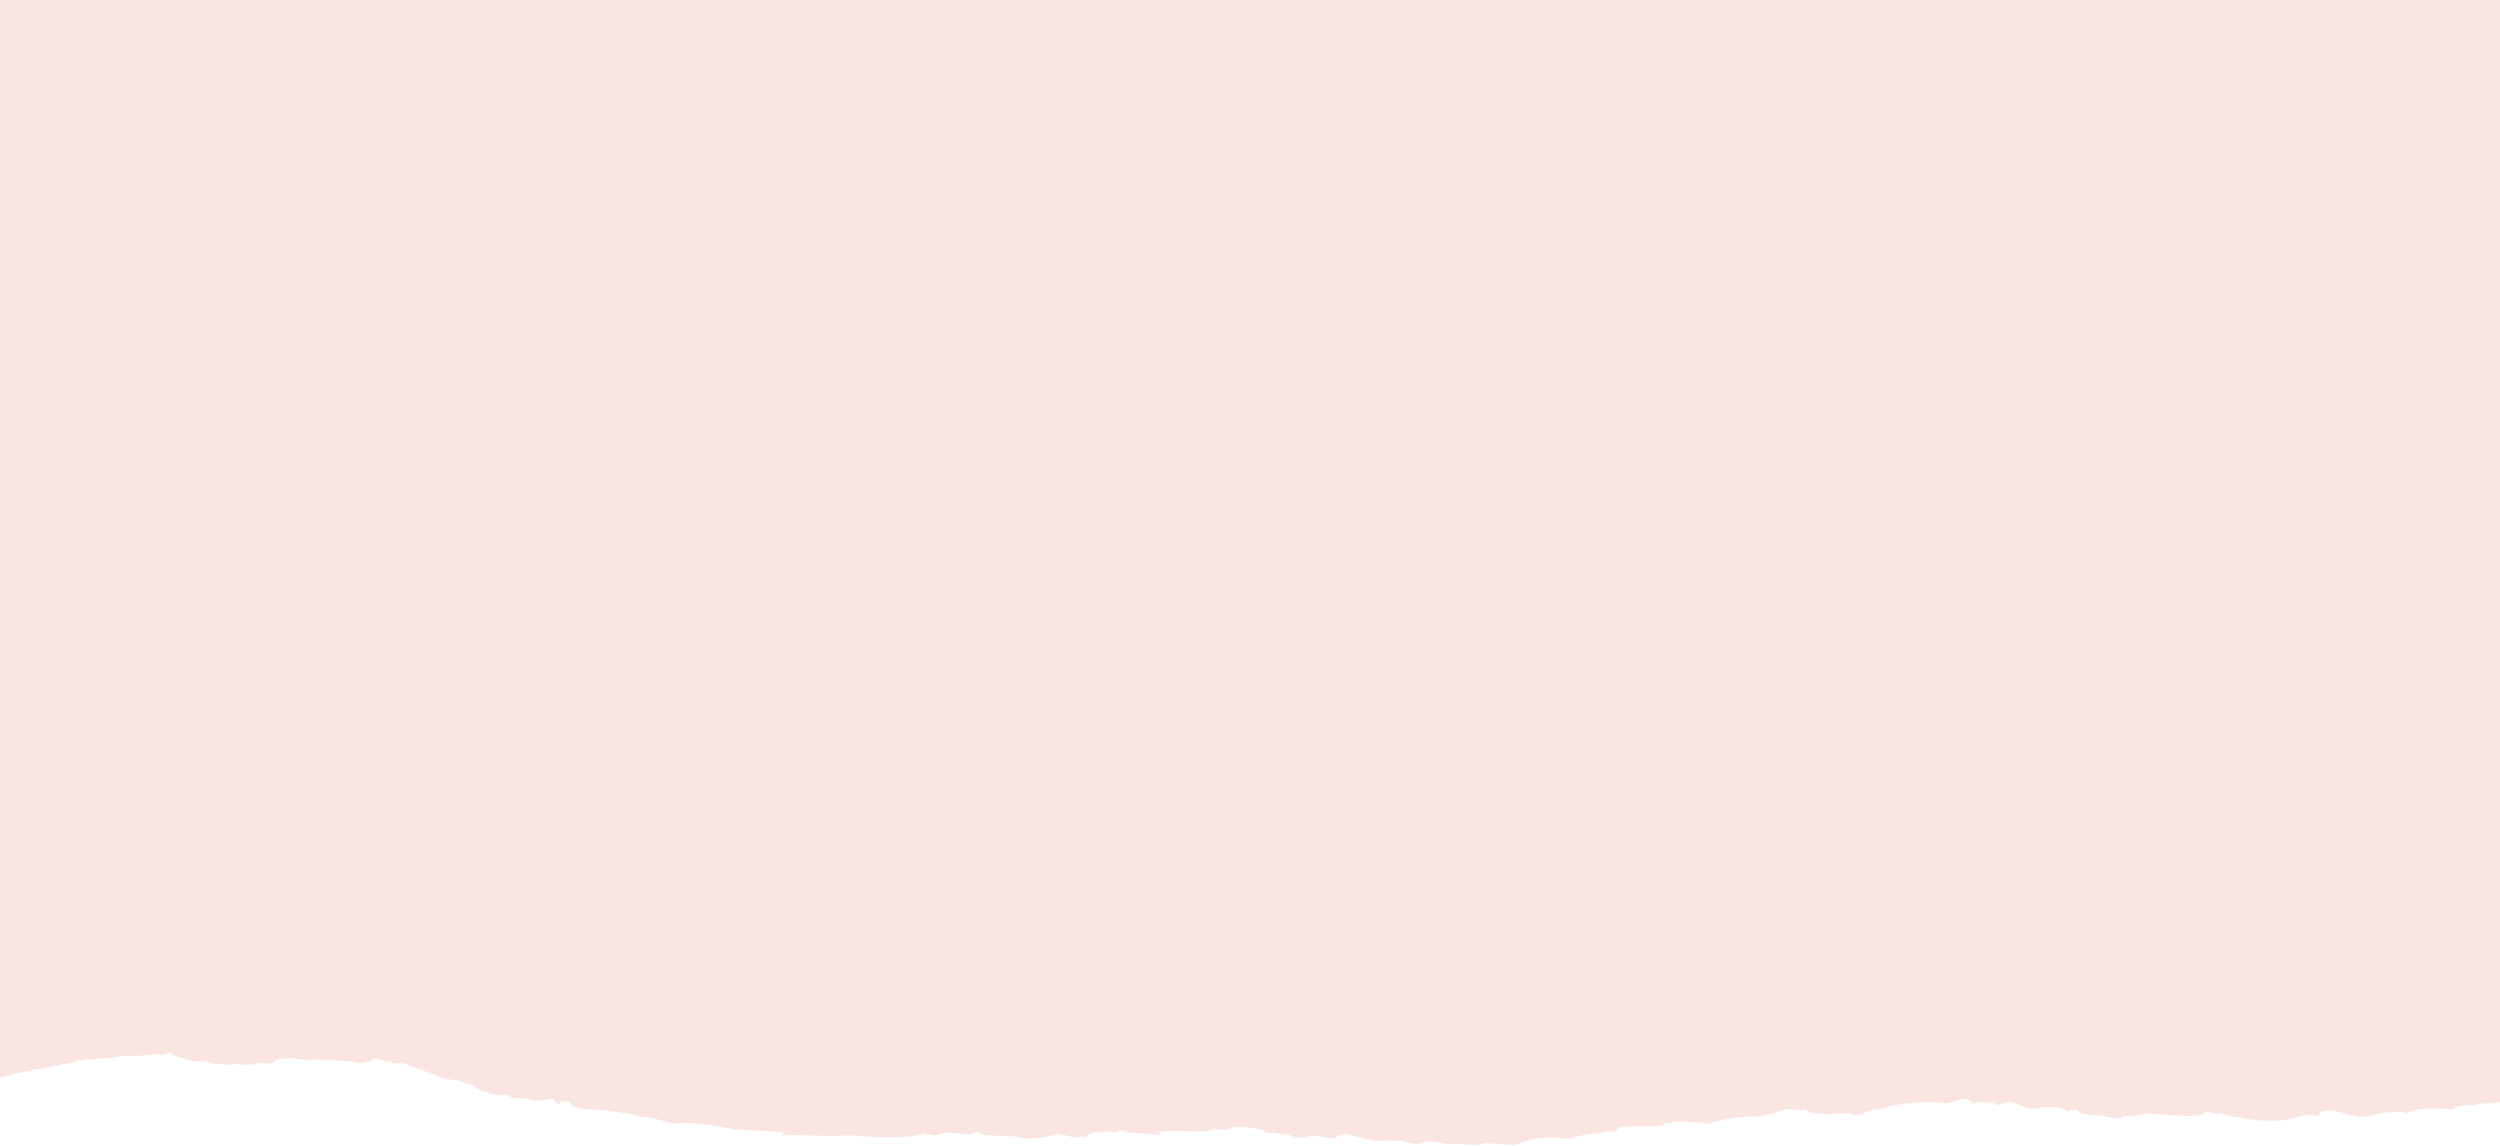
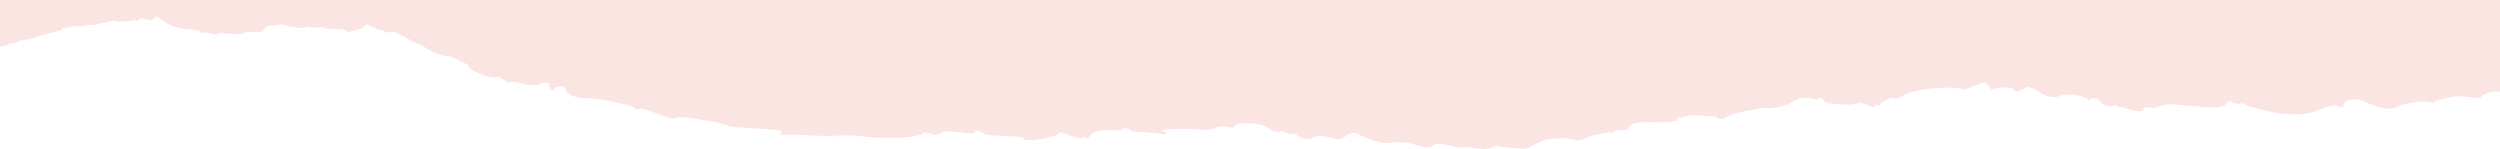
- <svg xmlns="http://www.w3.org/2000/svg" width="1417" height="649" viewBox="0 0 1417 649" fill="none">
-   <path d="M285.082 620.531C283.976 621.09 276.97 619.973 274.168 618.559C274.168 618.559 269.817 617.479 269.596 616.325C269.375 615.283 266.72 614.985 264.95 614.203C262.738 613.235 259.345 611.97 256.691 612.193C253.889 611.709 250.866 611.113 247.916 609.997C245.778 609.178 242.754 607.018 240.468 607.205C238.477 606.497 229.26 602.402 227.195 602.589C222.033 603.78 222.254 600.765 219.747 602.03C218.124 600.988 215.617 601.025 213.331 599.648C210.087 600.057 212.52 601.435 208.538 601.435C207.949 602.365 204.262 602.179 202.713 602.7C201.312 602.291 199.69 601.1 197.919 601.621C195.192 601.174 189.292 601.658 188.702 600.727C186.269 600.578 182.287 601.509 180.96 600.541C178.452 600.541 174.987 601.621 173.143 600.69C170.783 600.802 167.465 600.206 166.137 599.536C165.179 599.573 159.796 600.355 159.058 599.983C157.289 600.095 155.298 601.881 154.56 602.551C152.865 602.738 150.21 603.073 149.619 602.477C147.481 602.663 143.942 602.626 143.426 603.445C140.107 603.594 132.438 603.259 131.48 602.961C130.52 603.408 129.341 603.482 128.825 603.817C127.498 603.11 123.221 602.812 121.009 602.998C118.649 601.472 113.782 601.658 111.127 601.435C107.809 601.137 105.08 600.504 102.868 599.759C99.181 598.531 96.969 597.042 95.863 596.484C91.66 599.387 90.185 597.191 87.383 597.377C87.014 596.335 85.244 599.052 84.212 598.01C80.303 598.308 72.561 599.052 72.561 598.159C67.62 598.643 59.288 600.467 57.96 599.797C54.273 601.062 47.194 599.573 45.424 601.509C43.138 599.908 43.359 601.807 42.401 601.956C38.64 602.551 33.183 604.078 31.561 603.743C31.34 604.301 25.145 605.567 21.975 605.827C21.606 606.125 20.574 605.902 20.279 605.827C19.099 606.423 15.707 607.428 13.716 607.167C13.716 607.689 10.84 608.47 9.586 608.061C6.784 609.922 0.885 610.183 0 610.629L9.98611e-05 0H1417V624.85C1417 624.85 1403.87 625.557 1402.18 626.413C1400.04 625.855 1391.27 626.786 1391.27 628.349C1388.91 629.577 1381.83 627.381 1374.3 628.423C1366.78 629.503 1364.72 629.801 1364.72 630.918C1362.58 629.801 1352.18 629.801 1344.22 632.332C1336.25 634.864 1326.01 629.354 1320.99 629.354C1315.98 629.354 1314.13 630.731 1314.13 632.332C1312.95 632.481 1311.26 632.258 1311.4 631.885C1309.93 631.588 1307.12 631.662 1299.75 633.784C1285.15 638.028 1263.55 632.22 1260.81 631.923C1259.78 631.811 1259.71 631.141 1257.94 630.769C1257.35 631.253 1255.36 631.29 1254.48 630.843C1253.15 631.402 1251.89 630.359 1251.74 629.912C1249.02 629.912 1250.64 631.29 1245.85 632.258C1241.06 633.226 1222.4 631.253 1218.34 631.253C1214.29 631.253 1212.22 631.997 1208.76 632.853C1205.43 632.109 1202.12 632.63 1202.71 633.784C1199.17 634.901 1195.11 632.63 1188.11 632.183C1187.74 631.513 1186.34 631.588 1185.9 632.109C1177.57 632.109 1178.67 628.461 1176.31 628.945C1173.95 629.429 1175.65 628.088 1172.1 629.875C1172.1 628.535 1162.67 626.45 1156.25 628.014C1149.84 629.577 1144.83 626.227 1141.14 624.924C1137.45 623.621 1136.86 625.483 1132.88 626.115C1128.9 626.748 1132.88 624.626 1126.09 624.626C1119.31 624.626 1122.04 625.11 1117.84 625.557C1118.2 624.254 1117.02 625.222 1115.99 623.659C1114.44 621.388 1111.34 623.658 1102.72 625.408C1095.86 623.919 1074.55 624.738 1066.74 628.684C1065.41 629.354 1062.53 628.498 1061.42 628.945C1056.78 630.843 1056.04 630.545 1055.67 631.96C1055.38 631.96 1053.09 631.29 1052.64 631.253C1052.64 631.625 1053.02 631.997 1053.17 632.369C1050.21 632.369 1045.79 630.657 1045.79 630.657C1037.61 632.109 1033.03 631.178 1028.24 630.918C1023.45 630.657 1024.4 627.418 1021.6 629.242C1020.72 629.726 1013.27 627.418 1008.33 629.95C1003.39 632.481 994.468 632.853 994.468 632.853C991.742 632.183 973.524 634.752 970.5 636.278C967.548 637.769 966.072 637.022 964.218 636.085L964.085 636.017C962.61 636.762 950.295 634.305 945.282 636.836C943.806 636.055 942.258 636.501 943.29 637.618C938.275 639.07 931.418 638.139 922.79 638.512C912.983 638.958 918.735 641.937 911.508 641.49C910.18 641.415 907.084 641.564 907.821 642.42C901.48 642.42 894.327 643.798 890.787 645.026C886.436 646.515 884.519 644.207 874.785 644.84C865.125 645.436 861.291 648.86 857.972 648.86C854.654 648.86 843.887 648.302 842.634 647.669C842.266 647.893 840.643 648.116 840.2 648.265C835.039 650.163 828.034 647.707 823.83 648.377C819.258 649.121 811.294 645.473 807.091 647.595C802.888 649.717 797.062 646.925 792.491 646.292C792.491 647.036 787.993 645.808 782.683 646.59C777.374 647.371 764.248 642.793 764.248 642.793C759.086 642.085 758.201 644.691 755.399 645.138C752.523 645.585 745.149 642.606 740.134 644.468C735.121 646.329 732.392 643.351 728.853 642.867C728.042 643.798 722.732 641.937 722.732 641.937C717.717 643.091 716.464 640.819 712.924 639.814C709.311 638.809 697.292 638.139 696.554 639.926C695.817 641.75 689.475 638.809 686.009 640.559C682.617 642.309 672.735 640.559 661.823 641.118C650.909 641.676 657.619 641.452 658.651 642.979C657.693 643.5 647.811 642.16 642.133 642.16C636.455 642.16 639.552 640.819 635.571 640.819C631.588 640.819 634.317 642.048 632.105 641.75C629.893 641.452 618.831 640.819 616.472 643.314C614.112 645.808 612.269 643.947 612.269 643.947C612.269 646.329 601.65 642.718 598.848 642.346C599.437 643.947 580.265 646.739 578.938 645.063C577.611 643.388 559.322 644.058 557.701 643.202C556.078 642.346 551.58 640.819 551.58 642.383C551.58 643.947 536.316 640.857 532.776 642.644C529.237 644.468 525.992 642.644 525.992 642.644C524.739 643.574 524.812 641.825 523.411 642.532C518.175 645.175 501.068 644.542 497.749 644.542C494.283 644.542 478.208 642.755 474.152 644.058C472.972 644.43 474.005 642.904 472.456 643.686C471.35 644.244 451.588 643.165 449.302 643.277C447.015 643.425 445.098 643.351 443.845 643.5C442.591 643.649 443.845 642.755 444.509 641.713C442.443 642.532 443.476 641.787 442.812 641.676C438.83 640.969 415.824 640.633 414.127 639.777C412.063 638.735 387.138 635.496 384.705 636.725C382.64 637.767 371.357 633.709 365.901 632.891C364.205 632.63 363.836 634.231 363.098 633.151C362.214 631.923 342.894 628.87 335.372 628.87C327.85 628.87 323.722 626.897 323.722 625.296C323.722 623.696 317.158 623.956 317.158 625.296C317.158 626.674 314.504 625.296 314.504 623.733C314.504 622.356 311.112 622.616 307.646 623.807C306.539 624.18 306.982 623.175 305.729 623.621C303.221 624.515 296.142 621.686 292.235 622.616C291.275 622.84 290.907 621.872 290.169 622.021C290.169 622.021 286.188 619.973 285.082 620.531Z" fill="#FAE5E2" />
+ <svg xmlns="http://www.w3.org/2000/svg" width="990" height="59" viewBox="21 0 960 59" fill="none">
+   <path d="M202.595 30.532C201.809 31.09 196.831 29.973 194.839 28.558C194.839 28.558 191.747 27.479 191.59 26.325C191.433 25.283 189.546 24.985 188.289 24.203C186.717 23.235 184.305 21.97 182.419 22.193C180.428 21.709 178.28 21.113 176.183 19.997C174.663 19.178 172.514 17.018 170.89 17.205C169.475 16.497 162.925 12.402 161.458 12.589C157.789 13.78 157.947 10.764 156.165 12.03C155.012 10.988 153.23 11.025 151.605 9.648C149.3 10.057 151.029 11.435 148.199 11.435C147.78 12.365 145.16 12.179 144.059 12.7C143.064 12.291 141.911 11.1 140.653 11.621C138.714 11.174 134.522 11.658 134.102 10.727C132.373 10.578 129.544 11.509 128.6 10.541C126.818 10.541 124.355 11.621 123.045 10.69C121.368 10.802 119.01 10.206 118.067 9.536C117.385 9.573 113.56 10.355 113.036 9.983C111.778 10.095 110.364 11.881 109.839 12.551C108.634 12.738 106.748 13.073 106.328 12.477C104.808 12.663 102.293 12.626 101.927 13.445C99.568 13.594 94.118 13.259 93.437 12.961C92.755 13.408 91.917 13.482 91.55 13.817C90.607 13.11 87.568 12.812 85.996 12.998C84.319 11.472 80.86 11.658 78.973 11.435C76.615 11.137 74.676 10.504 73.104 9.759C70.484 8.531 68.912 7.042 68.126 6.484C65.138 9.387 64.09 7.191 62.099 7.377C61.837 6.335 60.579 9.052 59.846 8.01C57.068 8.308 51.566 9.052 51.566 8.159C48.055 8.643 42.133 10.467 41.19 9.797C38.569 11.062 33.539 9.573 32.281 11.509C30.657 9.908 30.814 11.807 30.132 11.956C27.46 12.551 23.582 14.078 22.429 13.743C22.272 14.301 17.87 15.567 15.617 15.827C15.354 16.125 14.621 15.902 14.411 15.827C13.573 16.423 11.162 17.428 9.747 17.167C9.747 17.689 7.703 18.47 6.813 18.061C4.821 19.922 0.629 20.183 0 20.629L7.09669e-05 0H1007V34.85C1007 34.85 997.671 35.557 996.468 36.413C994.944 35.855 988.713 36.785 988.713 38.349C987.035 39.577 982.007 37.381 976.657 38.423C971.314 39.503 969.846 39.801 969.846 40.917C968.328 39.801 960.937 39.801 955.279 42.332C949.615 44.864 942.335 39.354 938.769 39.354C935.209 39.354 933.895 40.731 933.895 42.332C933.055 42.481 931.853 42.258 931.957 41.885C930.909 41.588 928.915 41.662 923.678 43.784C913.3 48.028 897.95 42.22 896.006 41.923C895.272 41.811 895.223 41.141 893.964 40.769C893.545 41.253 892.132 41.29 891.503 40.843C890.559 41.401 889.664 40.359 889.559 39.912C887.622 39.912 888.775 41.29 885.37 42.258C881.964 43.225 868.705 41.253 865.824 41.253C862.943 41.253 861.474 41.997 859.013 42.853C856.649 42.109 854.293 42.63 854.712 43.784C852.195 44.901 849.314 42.63 844.335 42.183C844.076 41.513 843.083 41.588 842.768 42.109C836.845 42.109 837.628 38.461 835.95 38.945C834.279 39.428 835.481 38.088 832.964 39.875C832.964 38.535 826.257 36.45 821.698 38.014C817.138 39.577 813.579 36.227 810.957 34.924C808.334 33.621 807.915 35.483 805.089 36.115C802.257 36.748 805.089 34.626 800.264 34.626C795.446 34.626 797.383 35.11 794.397 35.557C794.656 34.254 793.817 35.222 793.082 33.658C791.984 31.388 789.782 33.658 783.656 35.408C778.782 33.919 763.635 34.738 758.082 38.684C757.138 39.354 755.096 38.498 754.306 38.945C751.005 40.843 750.481 40.545 750.222 41.96C750.012 41.96 748.383 41.29 748.068 41.253C748.068 41.625 748.334 41.997 748.439 42.369C746.341 42.369 743.194 40.657 743.194 40.657C737.383 42.109 734.131 41.178 730.725 40.917C727.32 40.657 727.998 37.418 726.005 39.242C725.383 39.726 720.089 37.418 716.578 39.95C713.068 42.481 706.725 42.853 706.725 42.853C704.788 42.183 691.841 44.752 689.692 46.278C687.594 47.769 686.545 47.022 685.228 46.085L685.133 46.017C684.085 46.762 675.333 44.305 671.77 46.837C670.722 46.055 669.621 46.501 670.355 47.618C666.791 49.07 661.918 48.139 655.786 48.512C648.817 48.958 652.904 51.937 647.769 51.49C646.825 51.415 644.625 51.564 645.148 52.42C640.642 52.42 635.559 53.798 633.043 55.026C629.951 56.515 628.589 54.207 621.671 54.84C614.806 55.435 612.082 58.86 609.723 58.86C607.365 58.86 599.714 58.302 598.823 57.669C598.561 57.893 597.408 58.116 597.094 58.265C593.426 60.163 588.447 57.706 585.46 58.377C582.211 59.121 576.552 55.473 573.564 57.595C570.577 59.717 566.438 56.925 563.188 56.292C563.188 57.036 559.992 55.808 556.219 56.59C552.446 57.371 543.118 52.793 543.118 52.793C539.449 52.085 538.82 54.691 536.829 55.138C534.785 55.585 529.545 52.606 525.981 54.468C522.418 56.329 520.479 53.351 517.964 52.867C517.387 53.798 513.614 51.937 513.614 51.937C510.05 53.09 509.159 50.819 506.644 49.814C504.076 48.809 495.535 48.139 495.01 49.926C494.487 51.75 489.98 48.809 487.517 50.559C485.106 52.309 478.084 50.559 470.328 51.118C462.572 51.676 467.341 51.452 468.075 52.979C467.393 53.5 460.371 52.16 456.336 52.16C452.301 52.16 454.502 50.819 451.672 50.819C448.842 50.819 450.781 52.048 449.209 51.75C447.637 51.452 439.776 50.819 438.1 53.314C436.423 55.808 435.113 53.947 435.113 53.947C435.113 56.329 427.567 52.718 425.575 52.346C425.994 53.947 412.369 56.739 411.426 55.063C410.483 53.388 397.486 54.058 396.333 53.202C395.18 52.346 391.984 50.819 391.984 52.383C391.984 53.947 381.136 50.857 378.621 52.644C376.105 54.468 373.8 52.644 373.8 52.644C372.909 53.574 372.961 51.825 371.965 52.532C368.244 55.175 356.087 54.542 353.728 54.542C351.265 54.542 339.841 52.755 336.959 54.058C336.121 54.43 336.855 52.904 335.754 53.686C334.968 54.244 320.924 53.165 319.299 53.276C317.674 53.425 316.312 53.351 315.421 53.5C314.53 53.649 315.421 52.755 315.893 51.713C314.425 52.532 315.159 51.787 314.688 51.676C311.857 50.969 295.508 50.633 294.302 49.777C292.835 48.735 275.122 45.496 273.393 46.725C271.926 47.767 263.907 43.709 260.03 42.891C258.825 42.63 258.563 44.231 258.038 43.151C257.409 41.923 243.68 38.87 238.335 38.87C232.989 38.87 230.055 36.897 230.055 35.297C230.055 33.696 225.39 33.956 225.39 35.297C225.39 36.674 223.504 35.297 223.504 33.733C223.504 32.356 221.094 32.616 218.631 33.807C217.844 34.18 218.159 33.175 217.268 33.621C215.486 34.515 210.455 31.686 207.678 32.616C206.997 32.84 206.735 31.872 206.211 32.02C206.211 32.02 203.381 29.973 202.595 30.532Z" fill="#FAE5E2" />
</svg>
